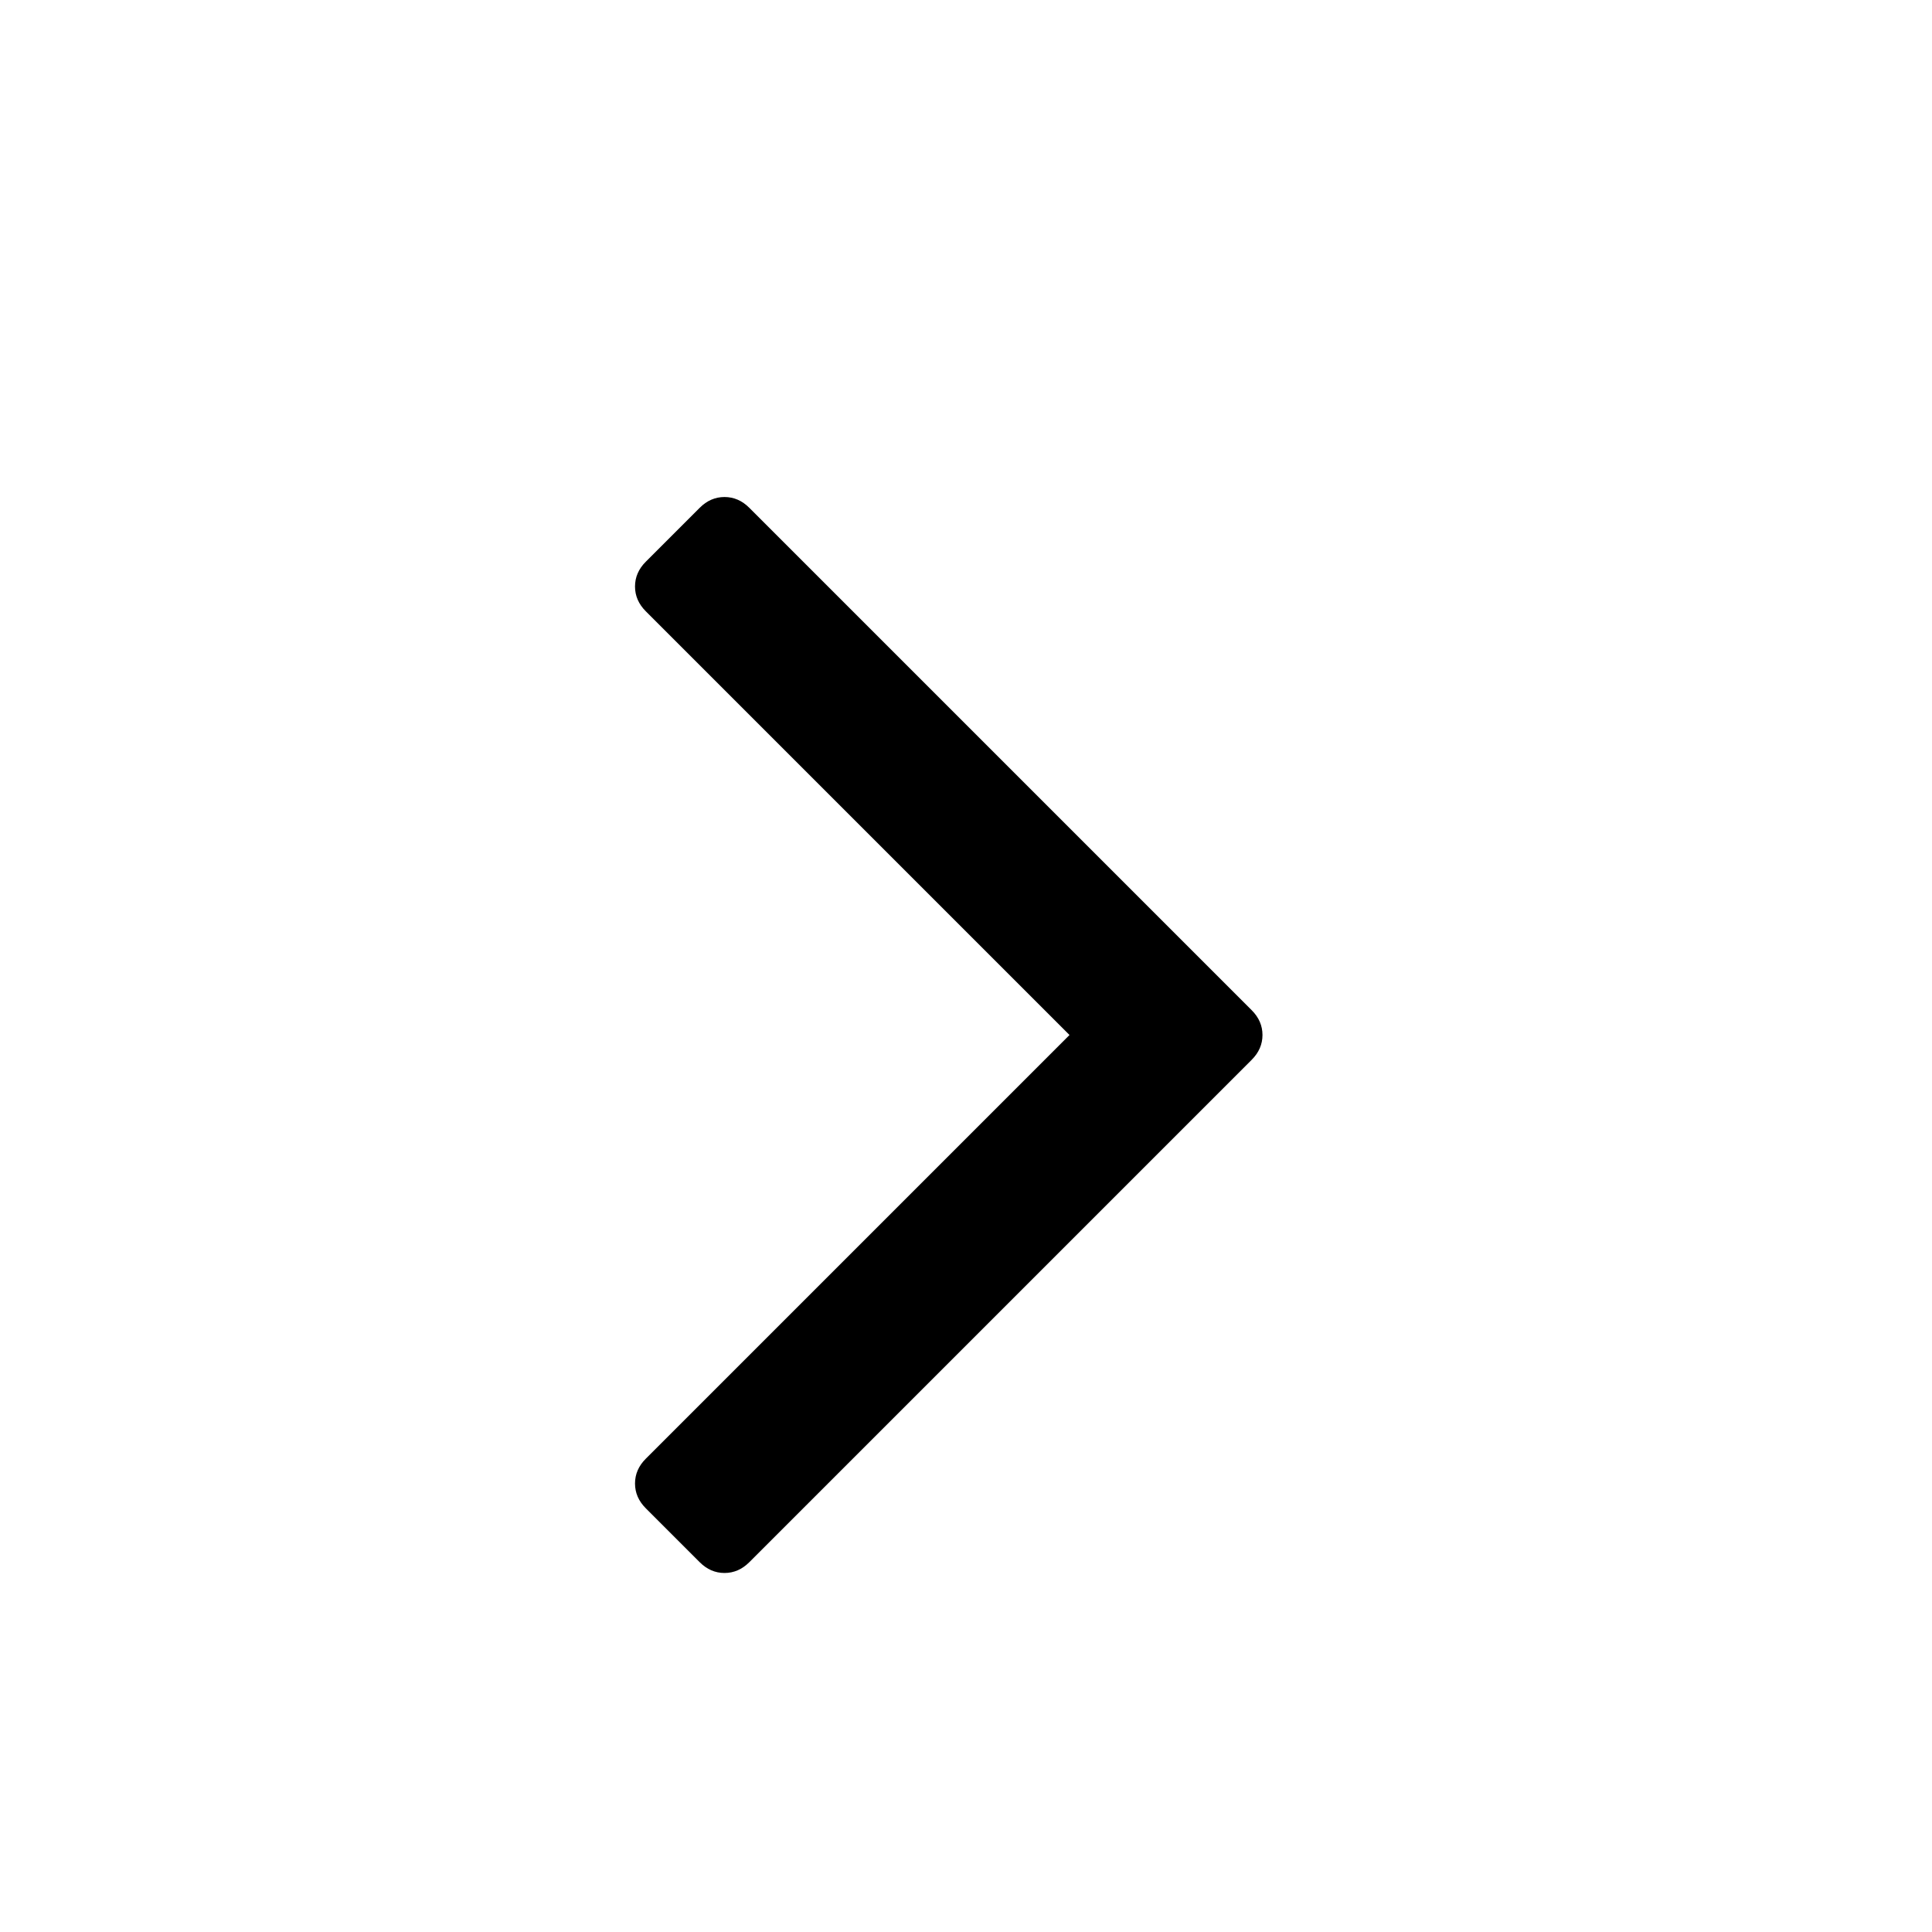
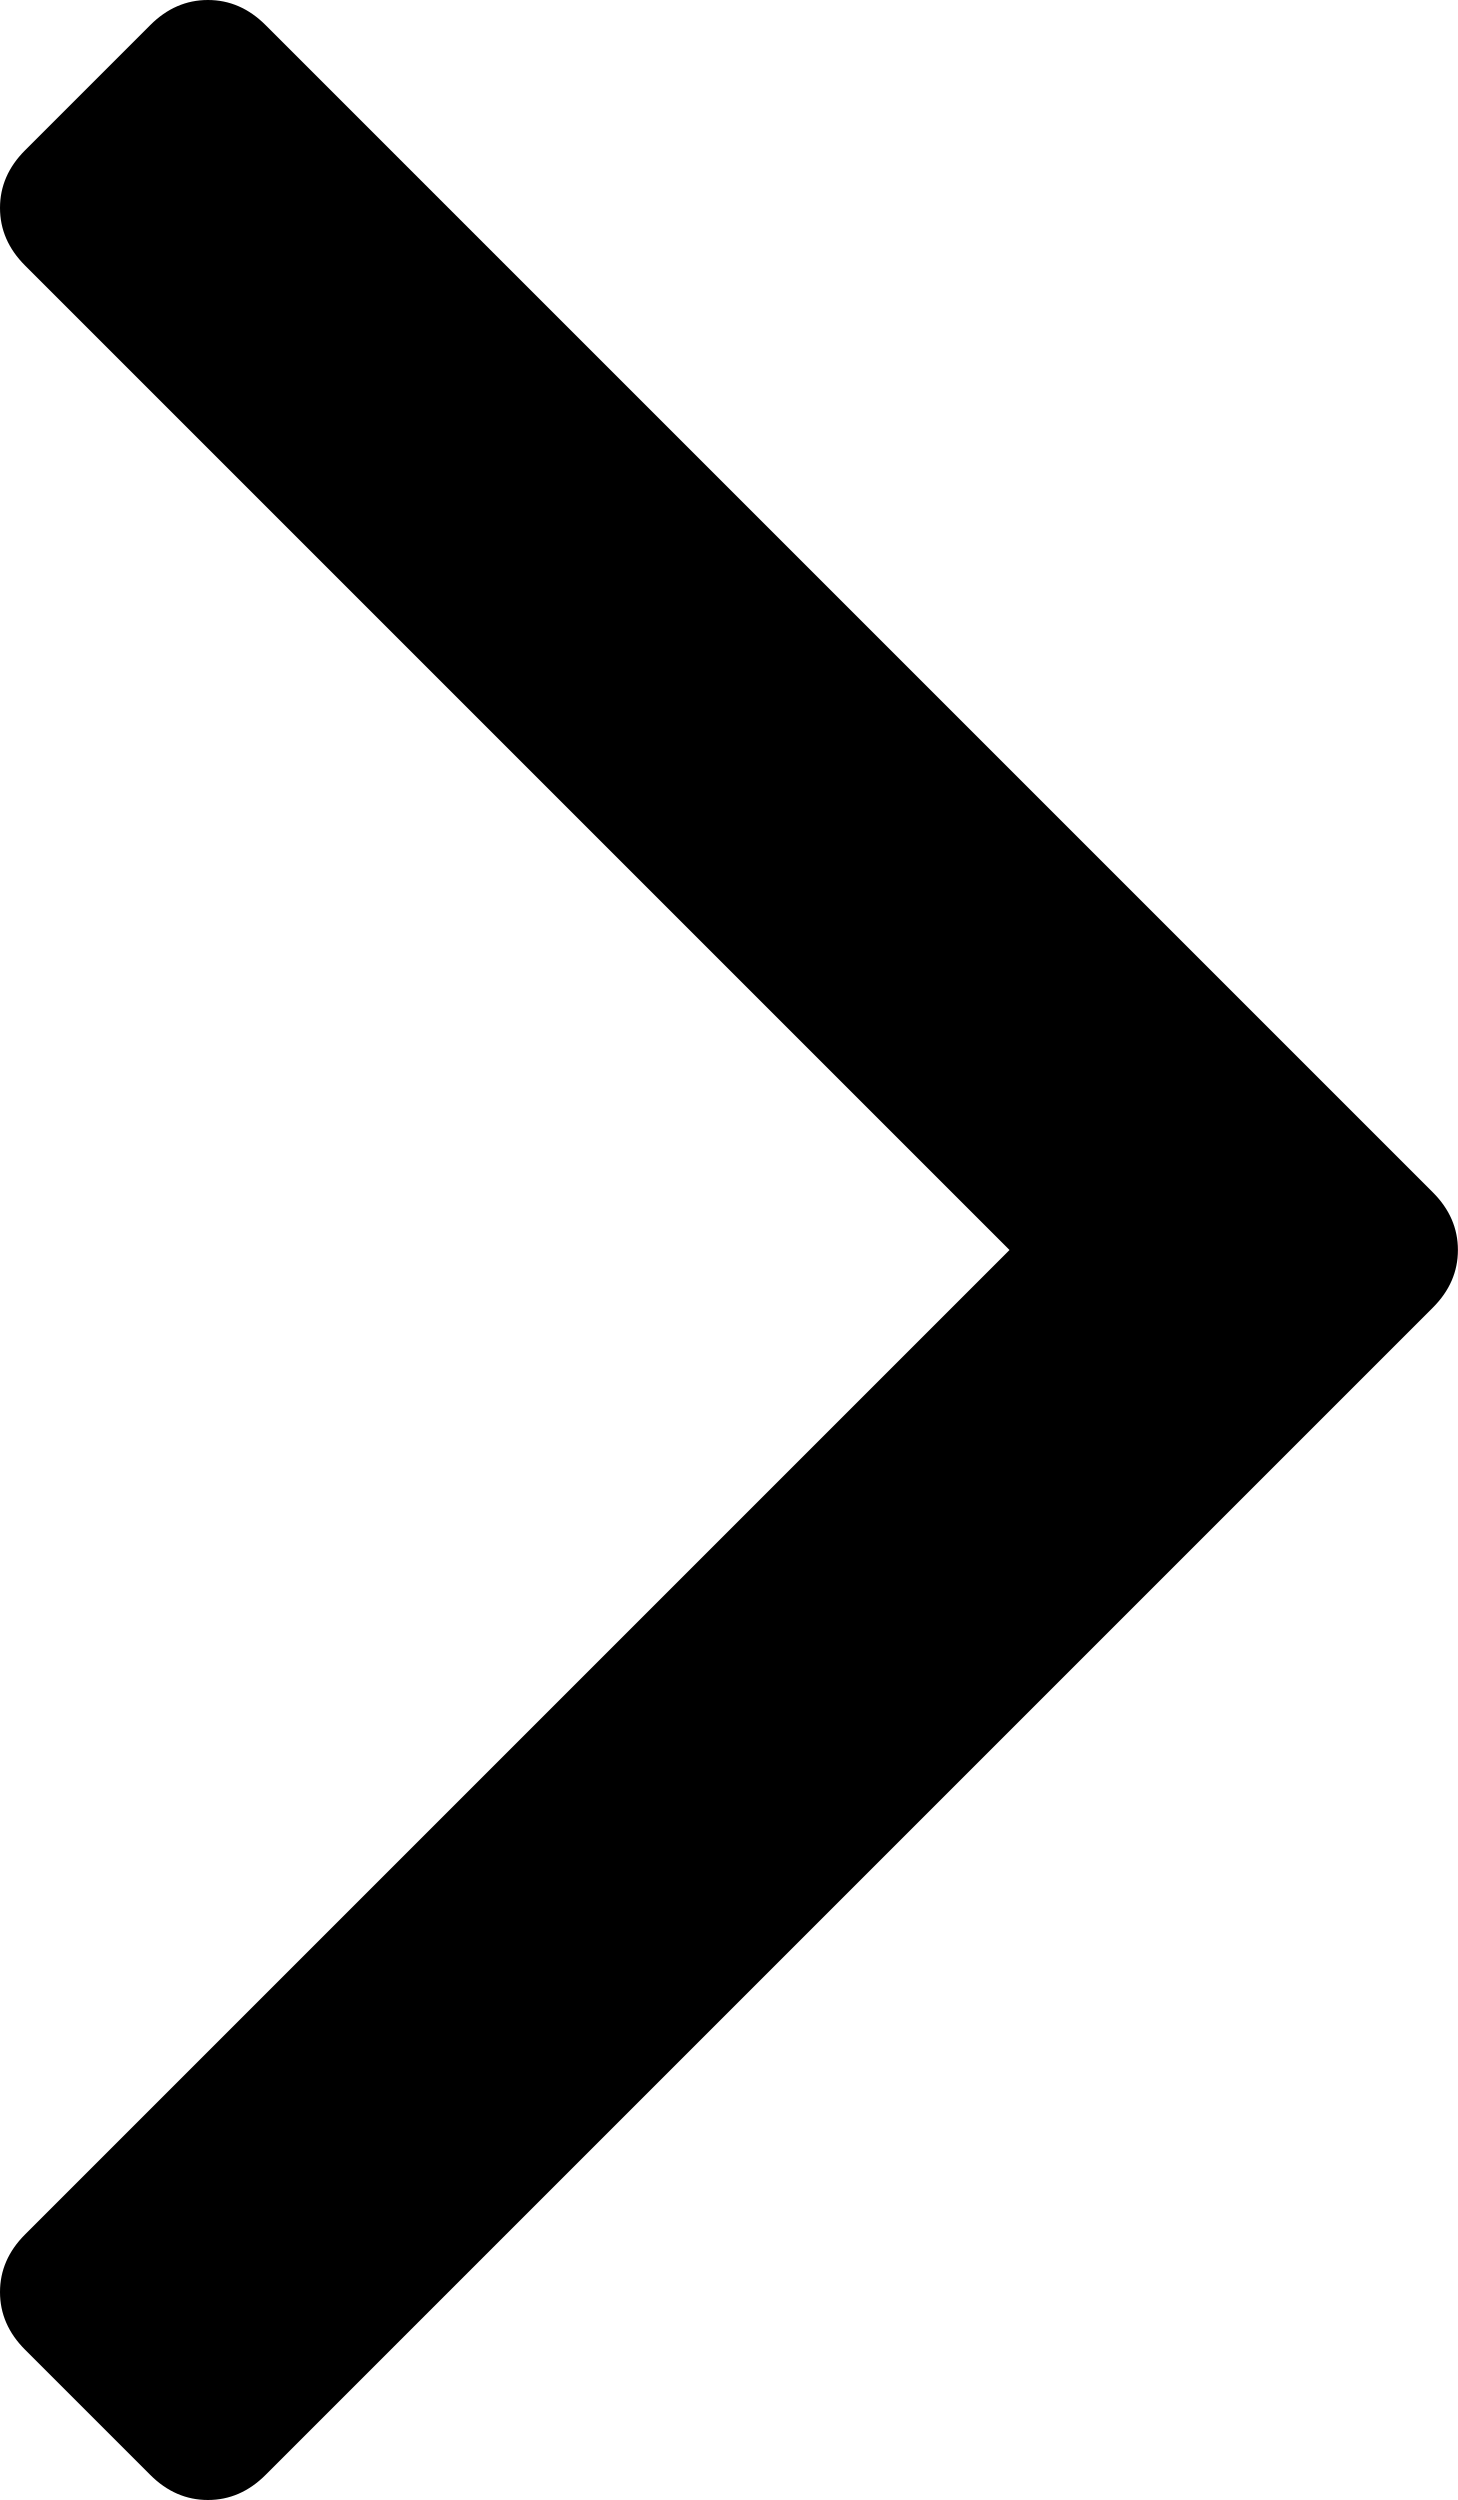
- <svg xmlns="http://www.w3.org/2000/svg" viewBox="0 0 1792 1792">
-   <path d="M1171 960q0 13-10 23l-466 466q-10 10-23 10t-23-10l-50-50q-10-10-10-23t10-23l393-393-393-393q-10-10-10-23t10-23l50-50q10-10 23-10t23 10l466 466q10 10 10 23z" />
+ <svg xmlns="http://www.w3.org/2000/svg" viewBox="0 0 582 998">
+   <path d="M582 499q0 13-10 23L106 988q-10 10-23 10t-23-10l-50-50Q0 928 0 915t10-23l393-393L10 106Q0 96 0 83t10-23l50-50Q70 0 83 0t23 10l466 466q10 10 10 23z" />
</svg>
